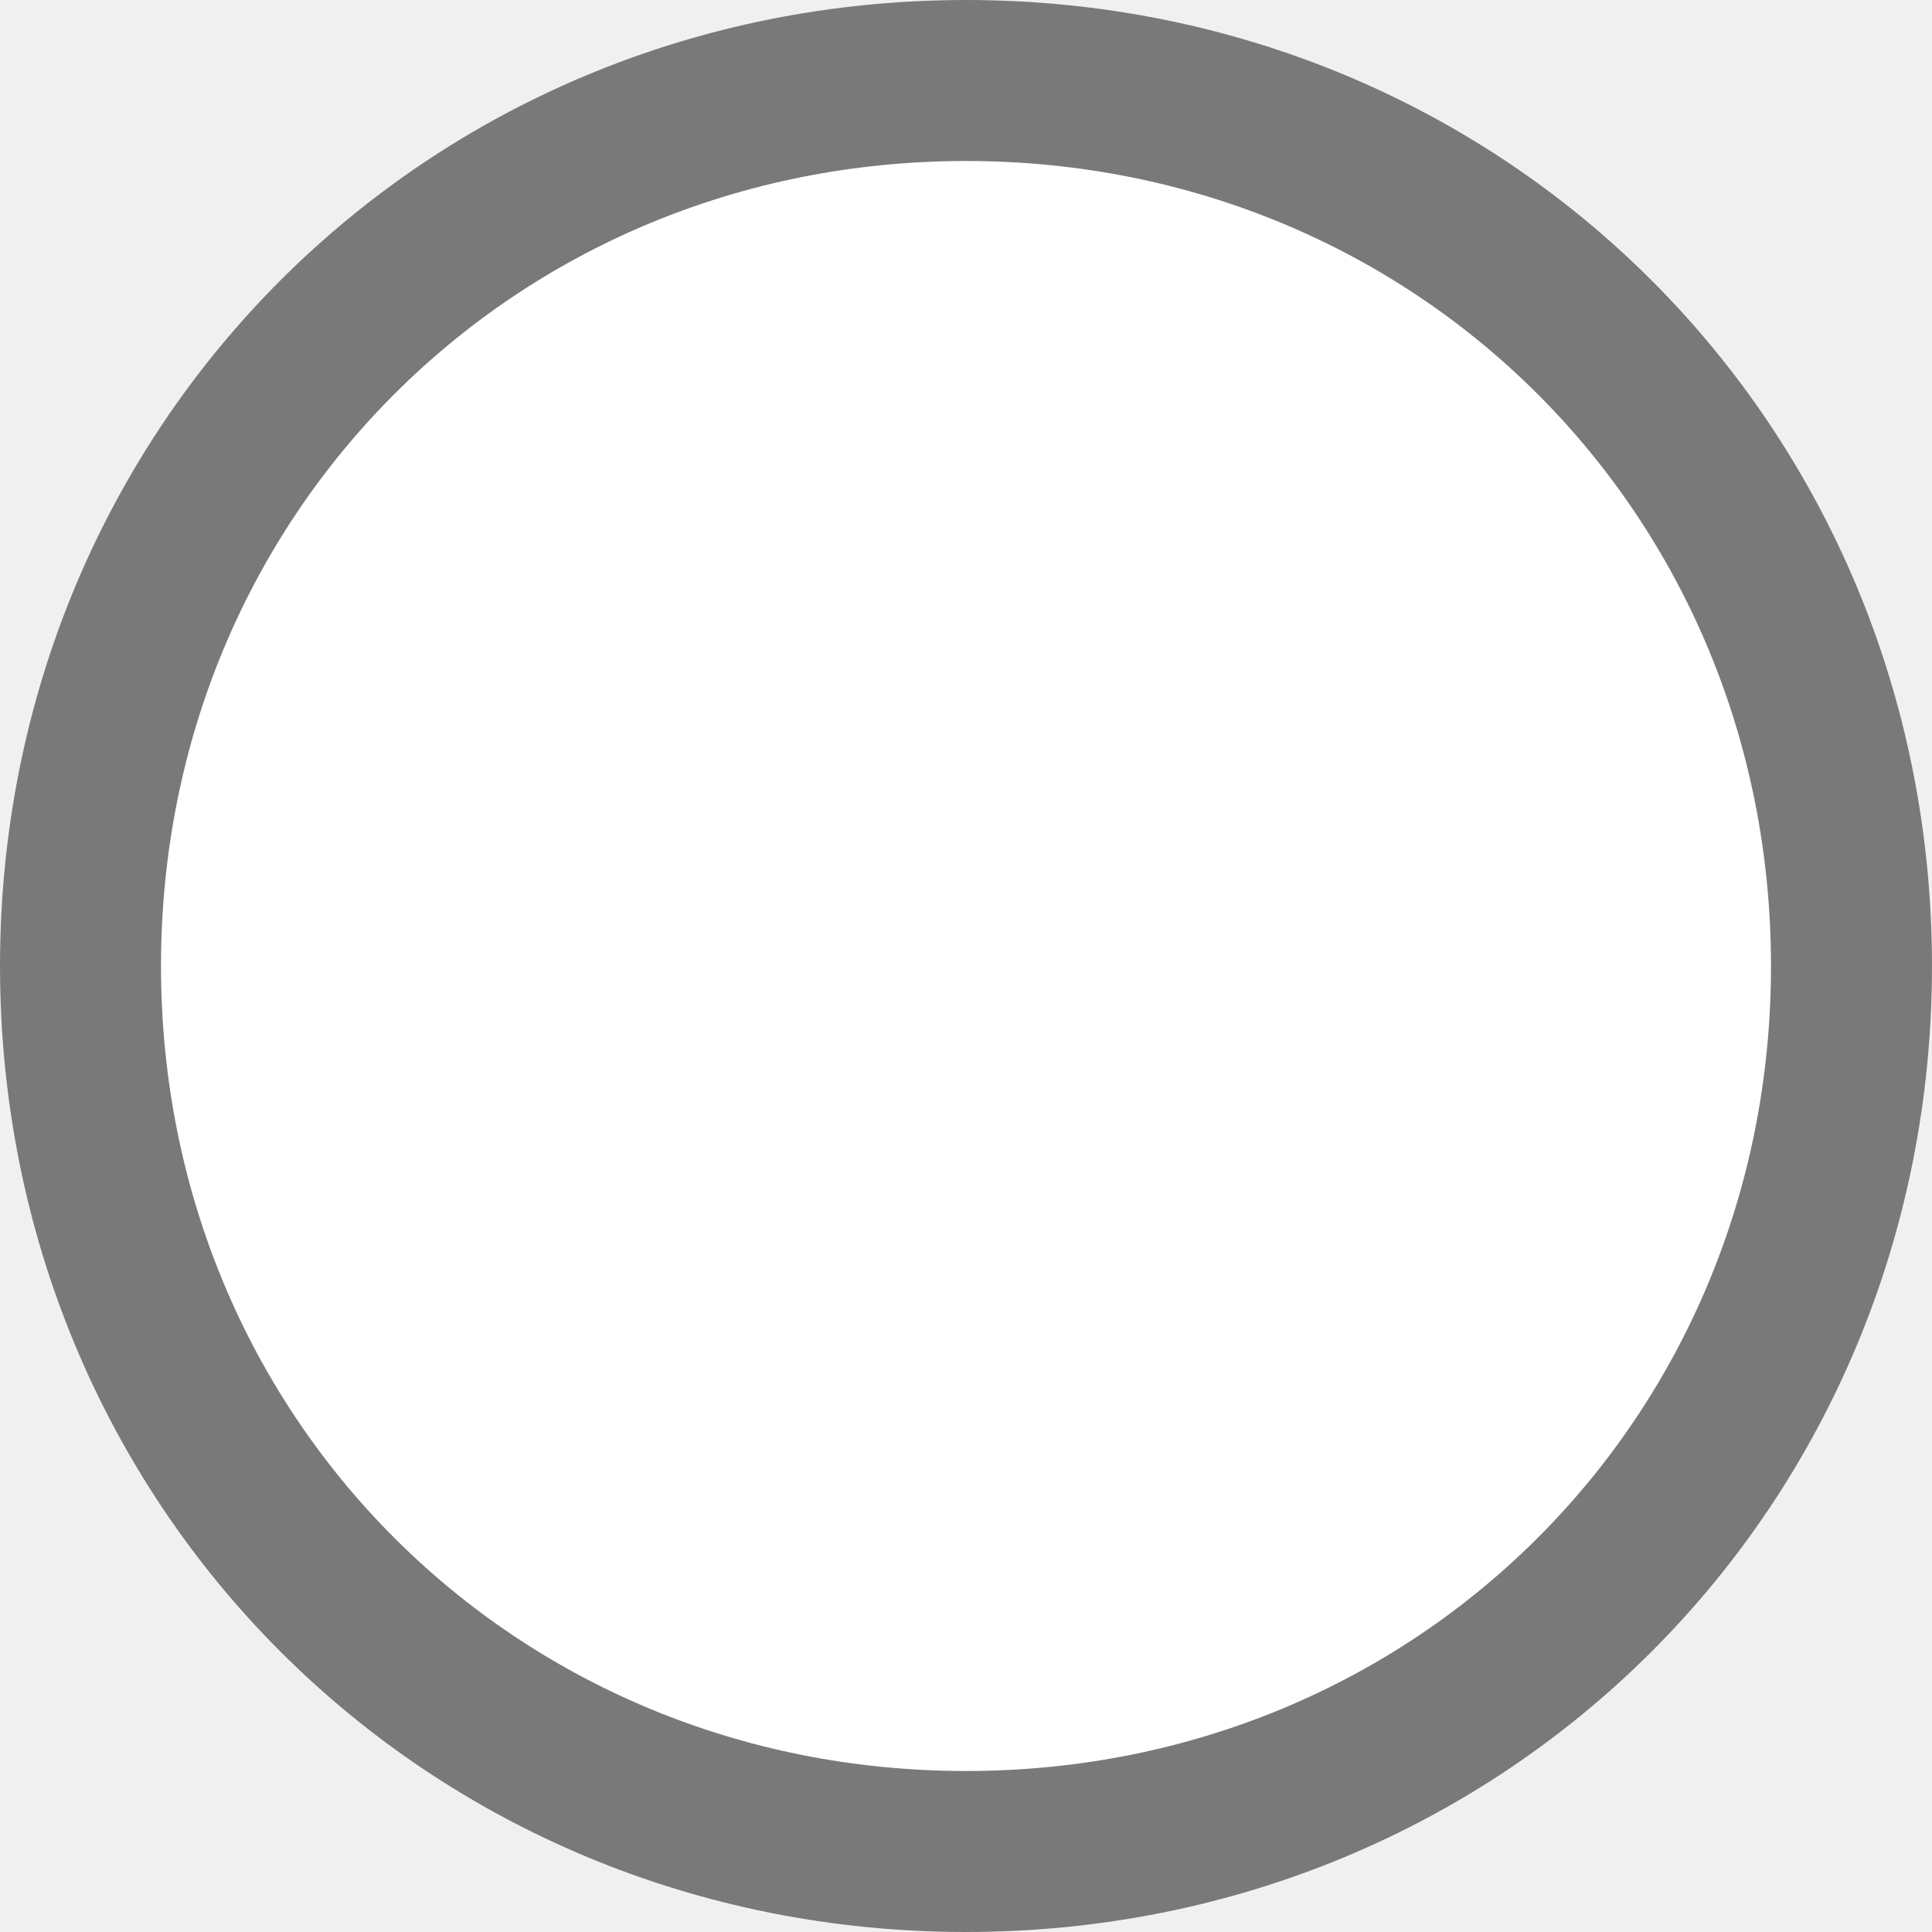
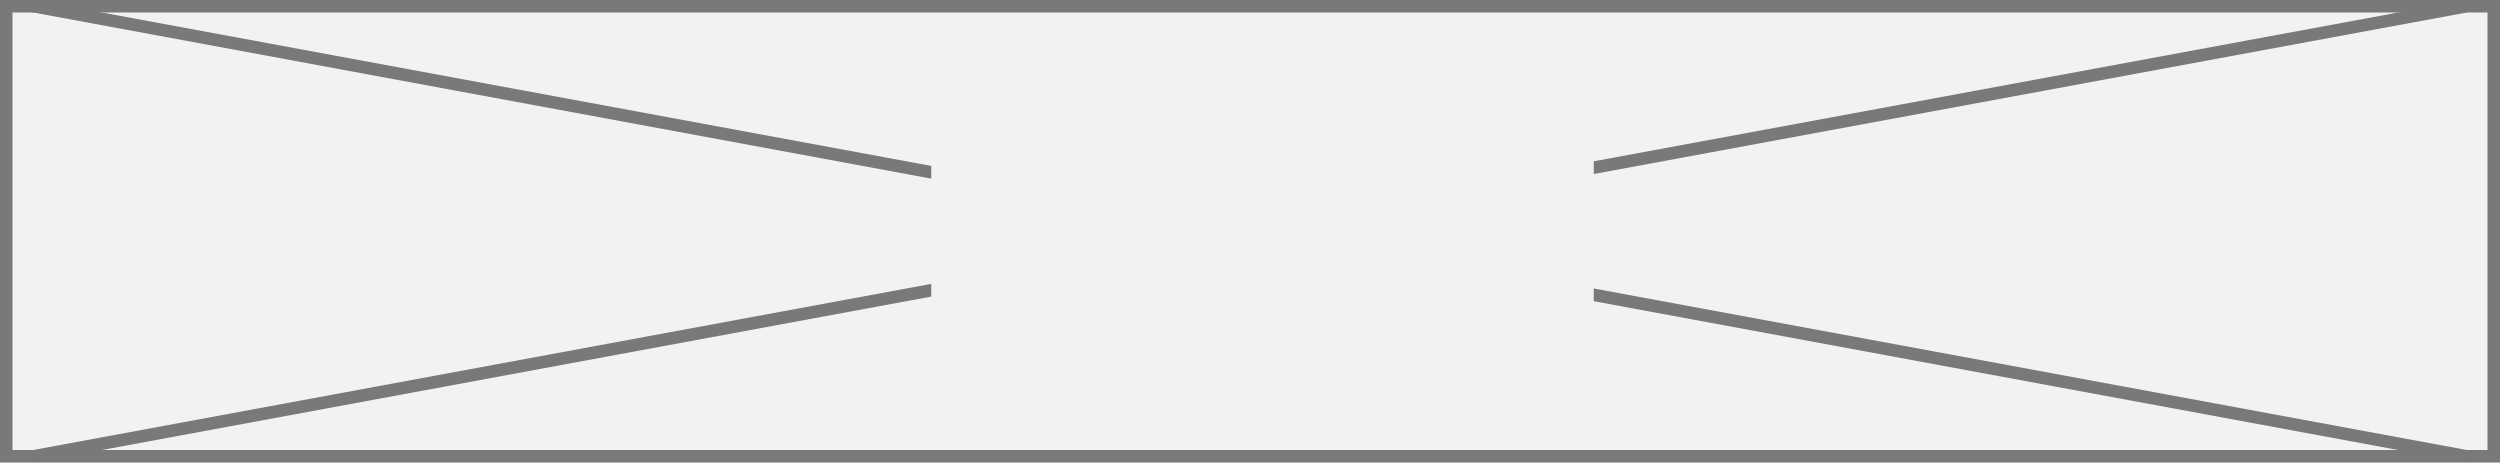
- <svg xmlns="http://www.w3.org/2000/svg" version="1.1" width="12px" height="12px" viewBox="3204 487  12 12">
-   <path d="M 3210 487  C 3213.36 487  3216 489.64  3216 493  C 3216 496.36  3213.36 499  3210 499  C 3206.64 499  3204 496.36  3204 493  C 3204 489.64  3206.64 487  3210 487  Z " fill-rule="nonzero" fill="#ffffff" stroke="none" />
-   <path d="M 3210 487.5  C 3213.08 487.5  3215.5 489.92  3215.5 493  C 3215.5 496.08  3213.08 498.5  3210 498.5  C 3206.92 498.5  3204.5 496.08  3204.5 493  C 3204.5 489.92  3206.92 487.5  3210 487.5  Z " stroke-width="1" stroke="#797979" fill="none" />
+ <svg xmlns="http://www.w3.org/2000/svg" version="1.1" width="200px" height="37px">
+   <defs>
+     <mask fill="white" id="clip101">
+       <path d="M 1865.5 157  L 1918.5 157  L 1918.5 179  L 1865.5 179  Z M 1791 148  L 1991 148  L 1991 185  L 1791 185  Z " fill-rule="evenodd" />
+     </mask>
+   </defs>
+   <g transform="matrix(1 0 0 1 -1791 -148 )">
+     <path d="M 1791.5 148.5  L 1990.5 148.5  L 1990.5 184.5  L 1791.5 184.5  L 1791.5 148.5  Z " fill-rule="nonzero" fill="#f2f2f2" stroke="none" />
+     <path d="M 1791.5 148.5  L 1990.5 148.5  L 1990.5 184.5  L 1791.5 184.5  L 1791.5 148.5  Z " stroke-width="1" stroke="#797979" fill="none" />
+     <path d="M 1793.658 148.492  L 1988.342 184.508  M 1988.342 148.492  L 1793.658 184.508  " stroke-width="1" stroke="#797979" fill="none" mask="url(#clip101)" />
+   </g>
</svg>
